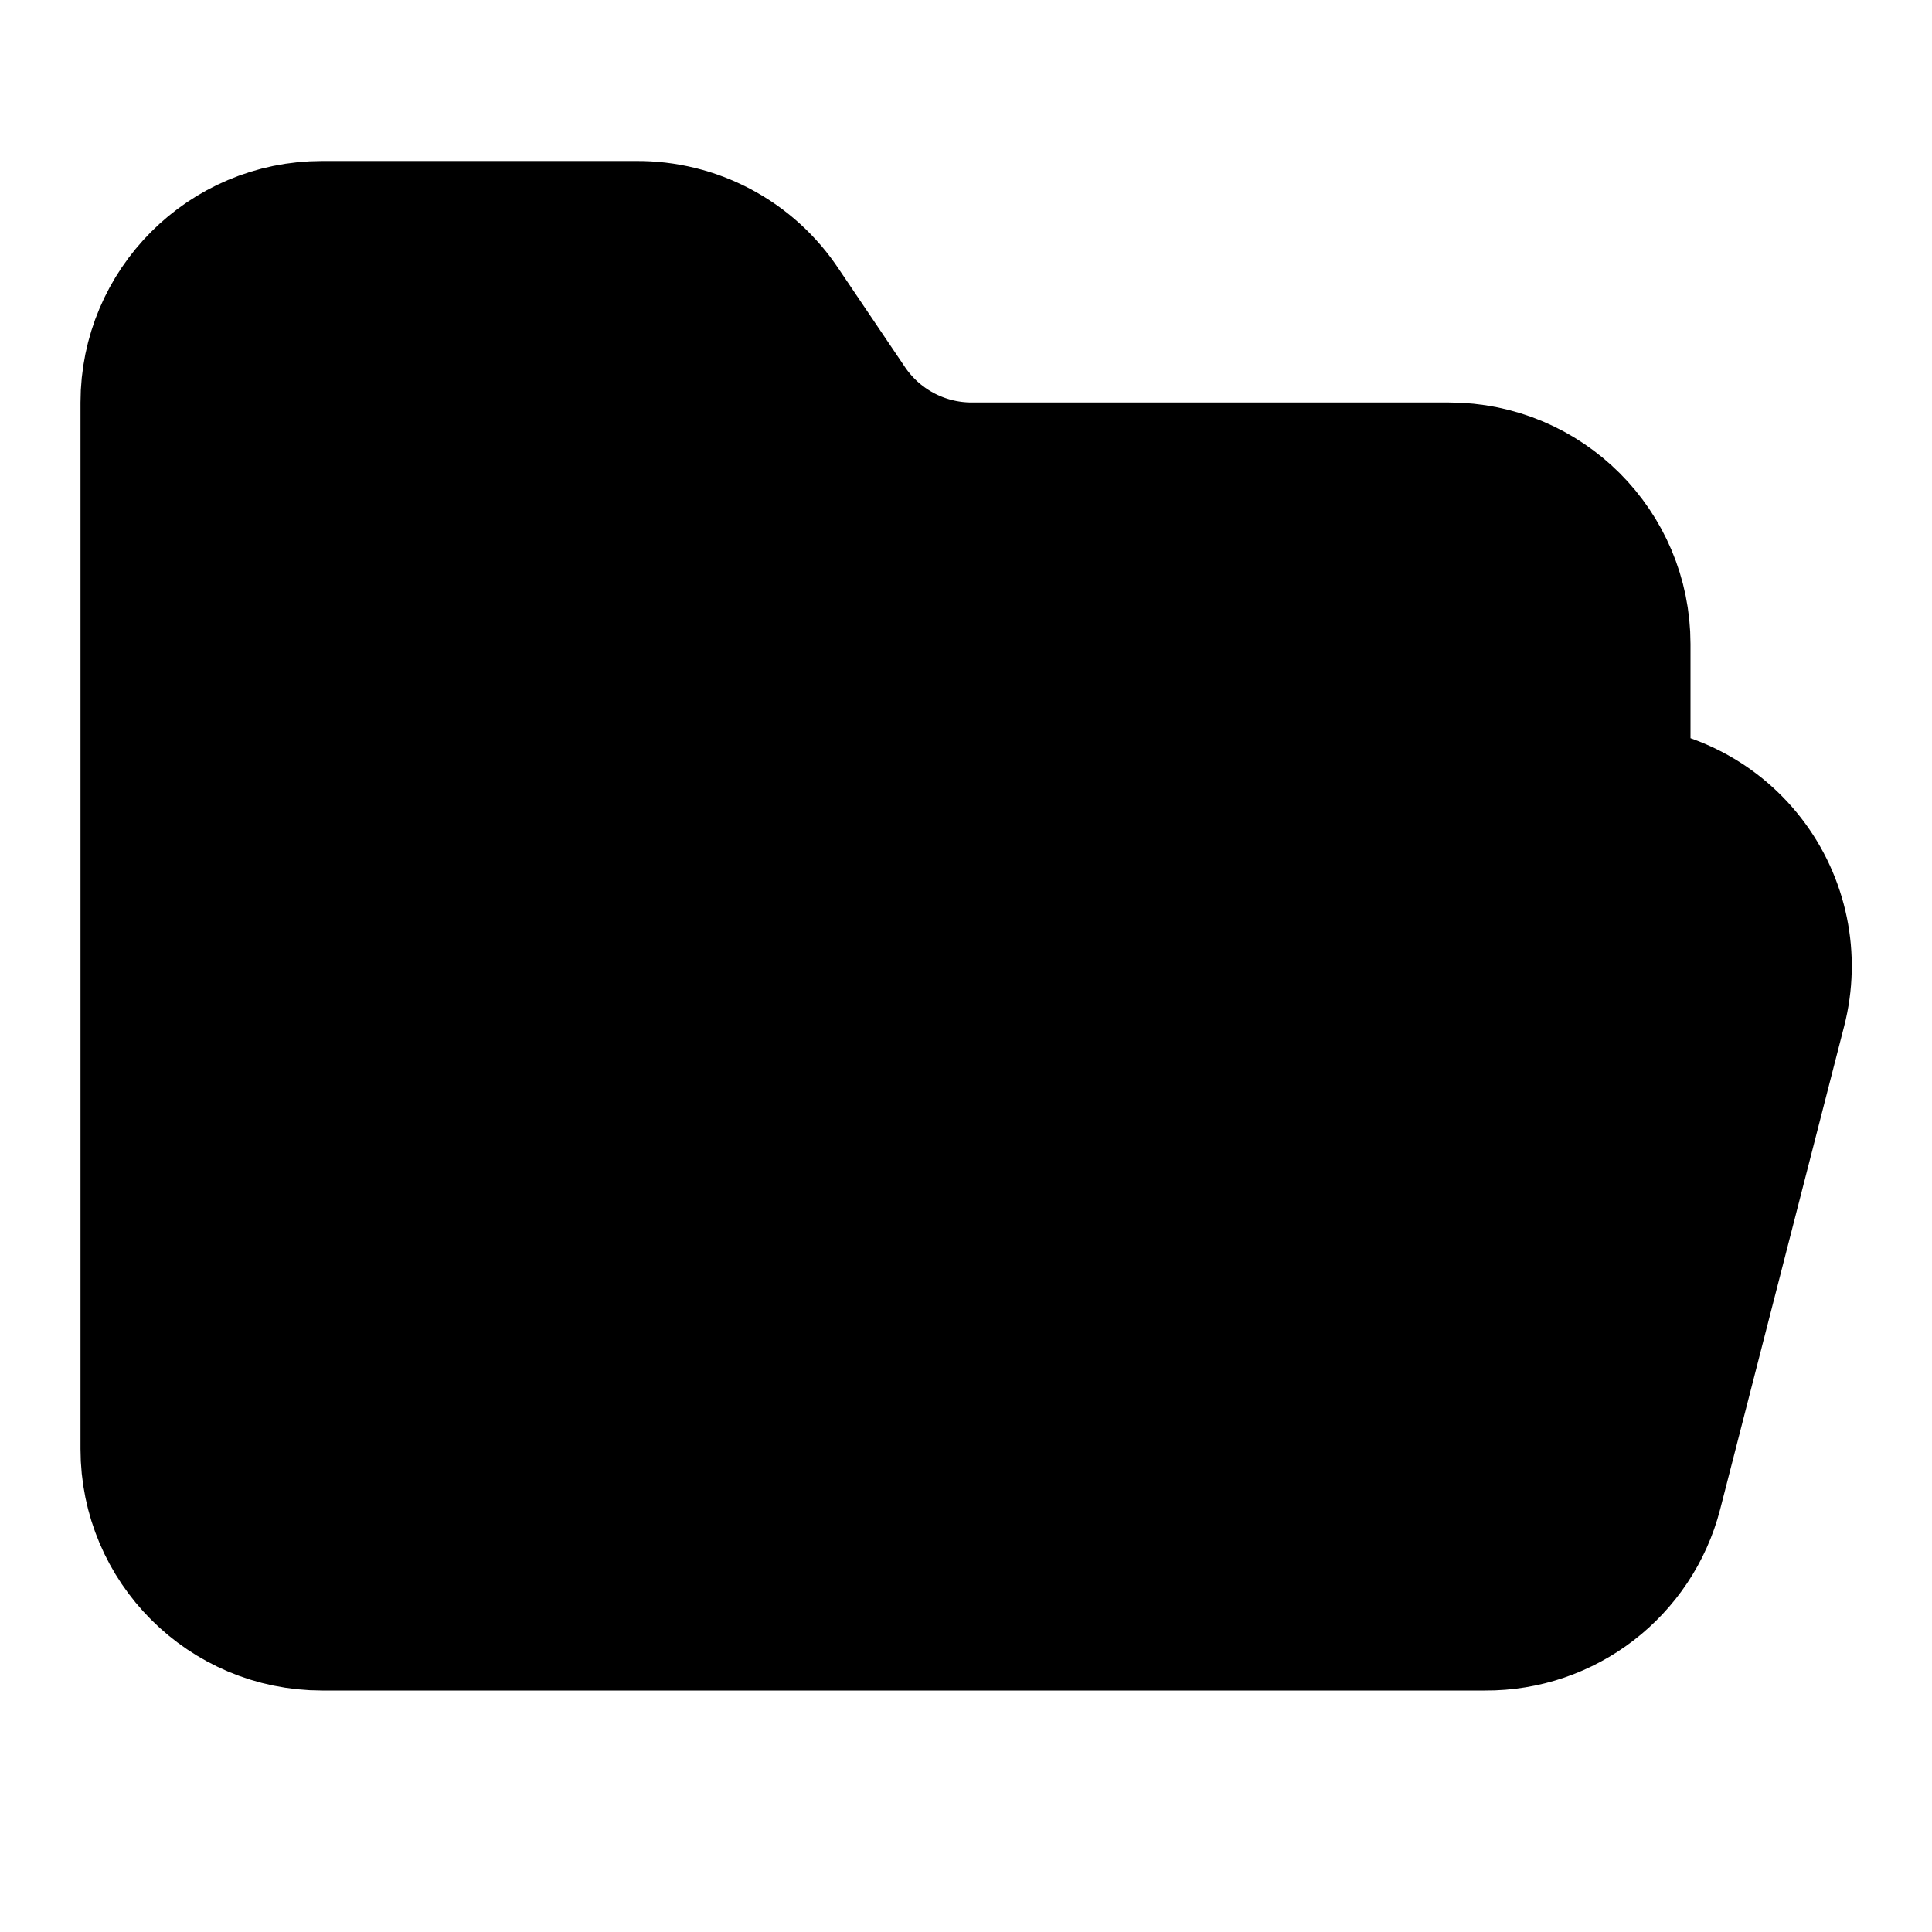
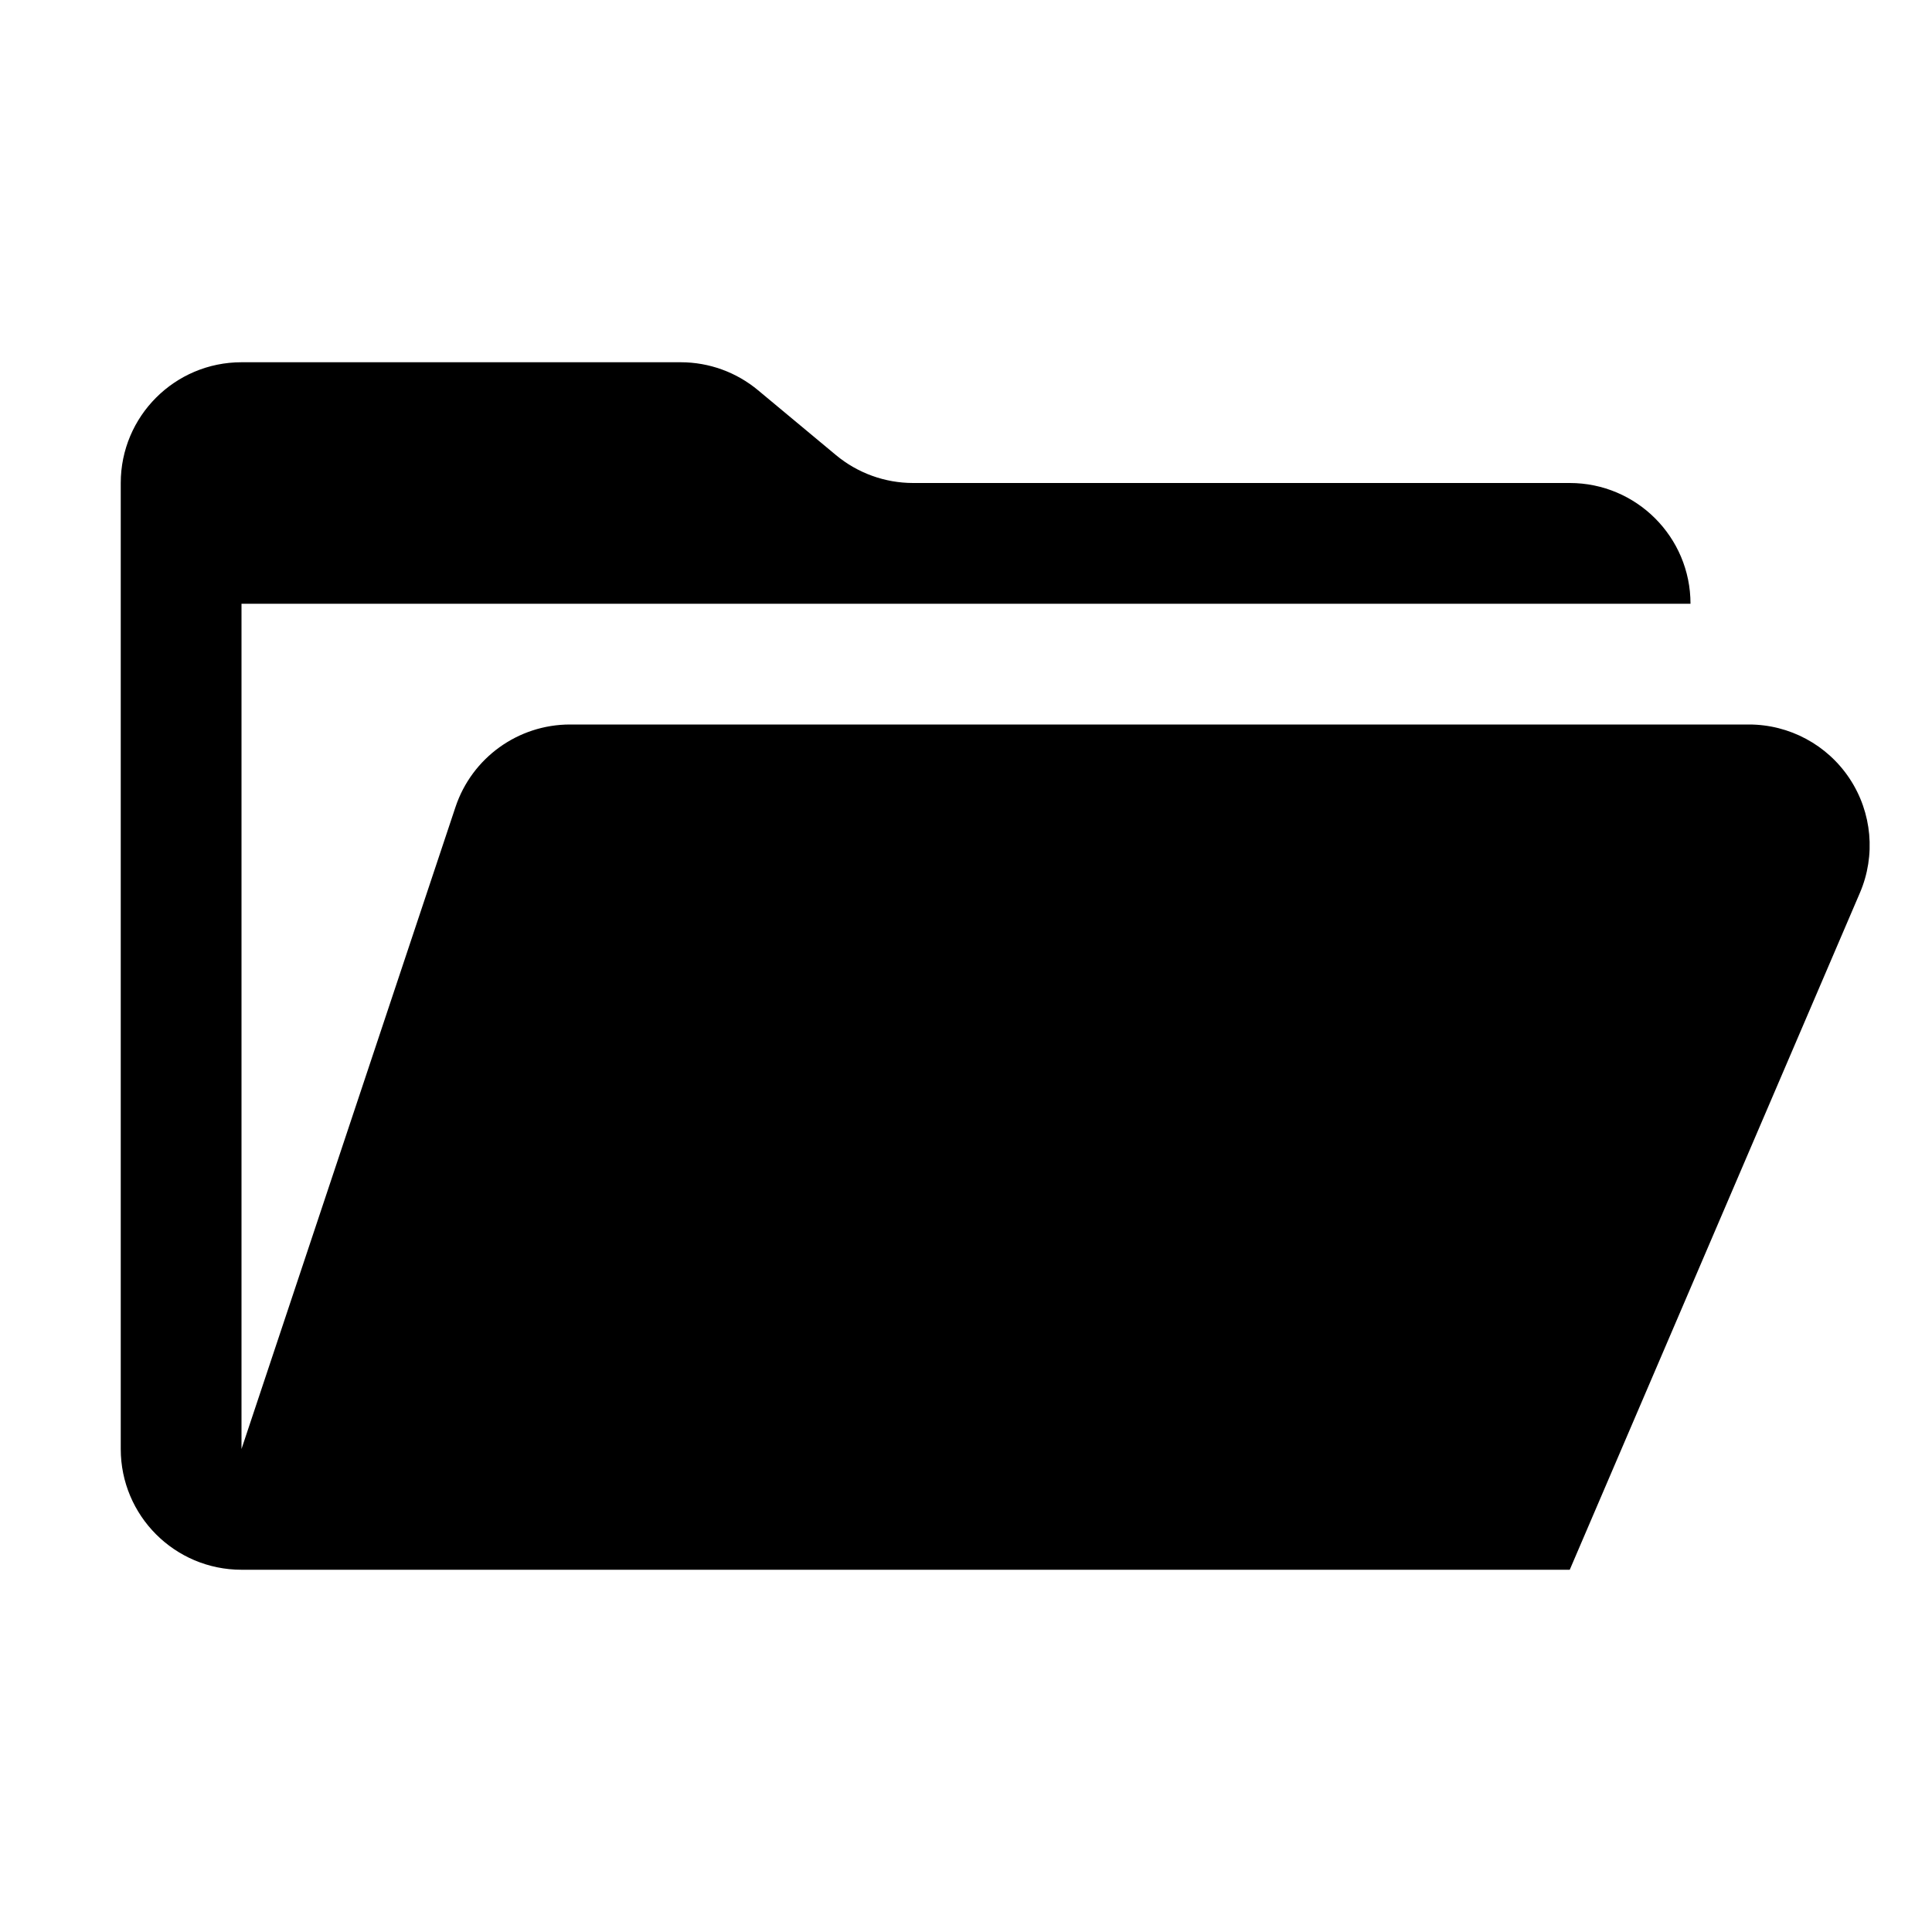
- <svg xmlns="http://www.w3.org/2000/svg" width="24" height="24" viewBox="0 0 24 24" fill="currentColor" stroke="currentColor" stroke-width="2" stroke-linecap="round" stroke-linejoin="round">
-   <path d="m6 14 1.5-2.9A2 2 0 0 1 9.24 10H20a2 2 0 0 1 1.94 2.5l-1.54 6a2 2 0 0 1-1.95 1.5H4a2 2 0 0 1-2-2V5a2 2 0 0 1 2-2h3.9a2 2 0 0 1 1.69.9l.81 1.2a2 2 0 0 0 1.67.9H18a2 2 0 0 1 2 2v2" />
+ <svg xmlns="http://www.w3.org/2000/svg" viewBox="0 0 16 16">
+   <path d="M14.483 6H4.721a1 1 0 0 0-.949.684L2 12V5h12a1 1 0 0 0-1-1H7.562a1 1 0 0 1-.64-.232l-.644-.536A1 1 0 0 0 5.638 3H2a1 1 0 0 0-1 1v8a1 1 0 0 0 1 1h11l2.403-5.606A1 1 0 0 0 14.483 6" fill="currentColor" />
</svg>
